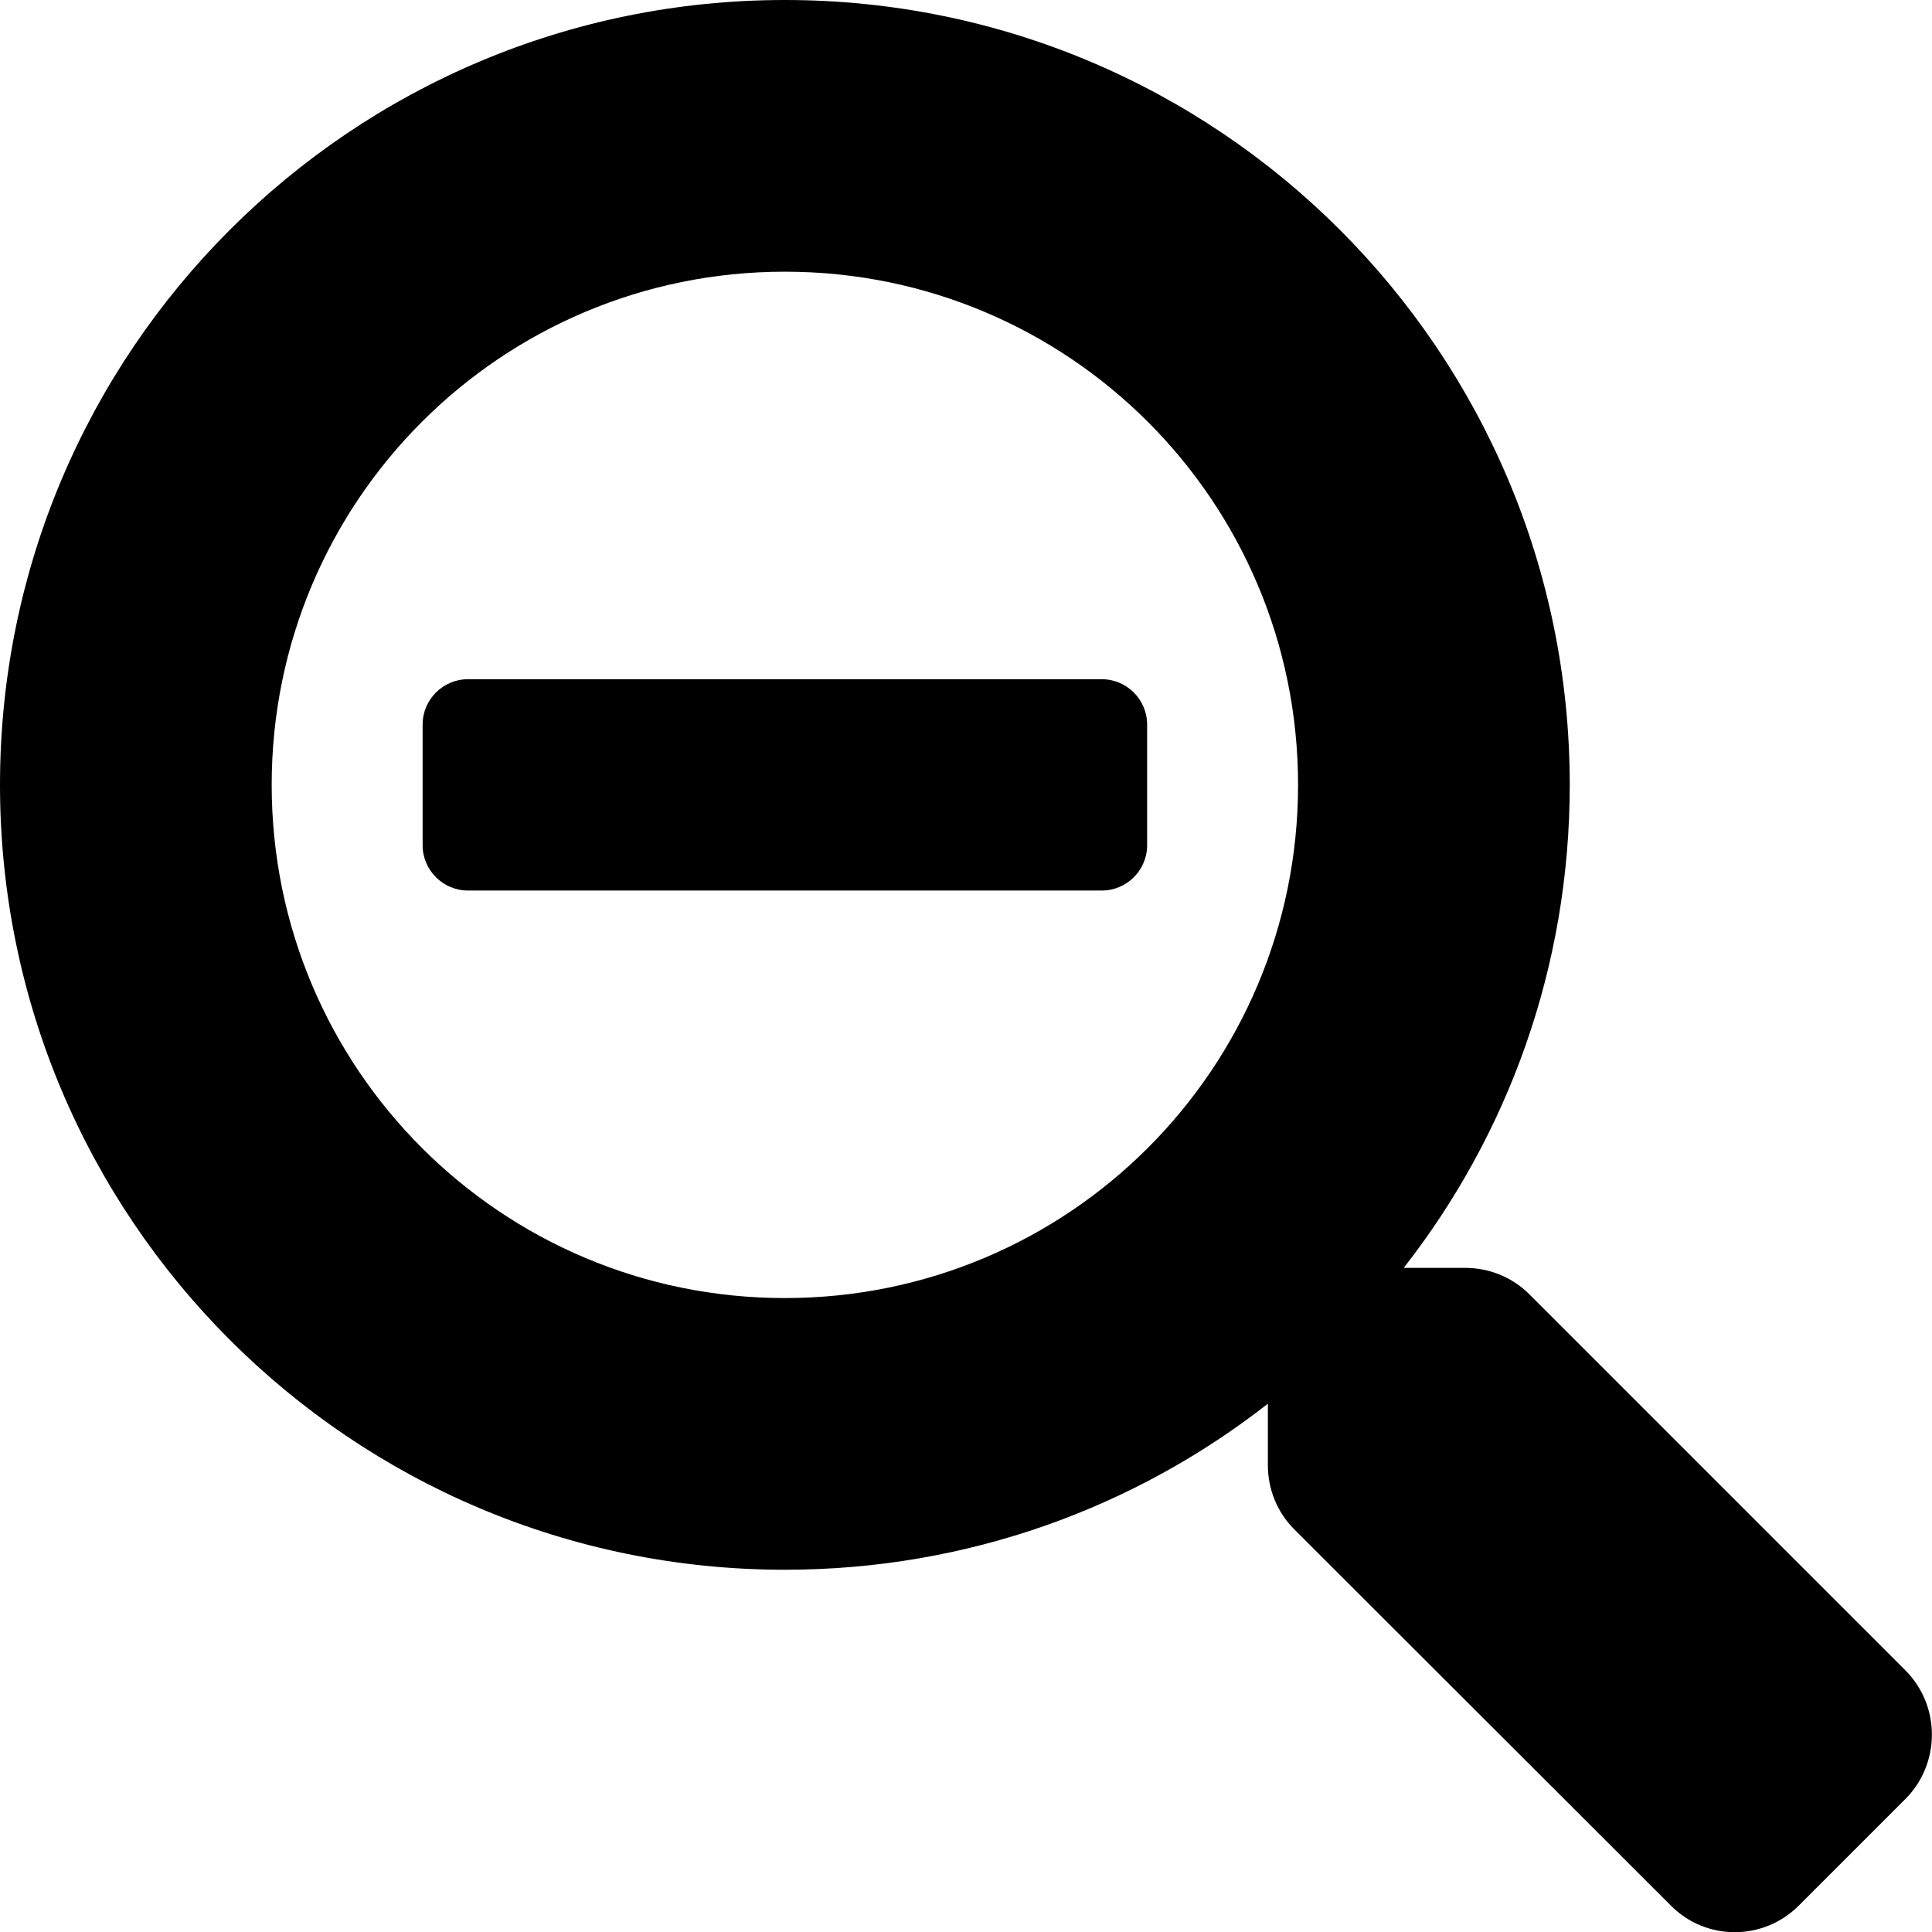
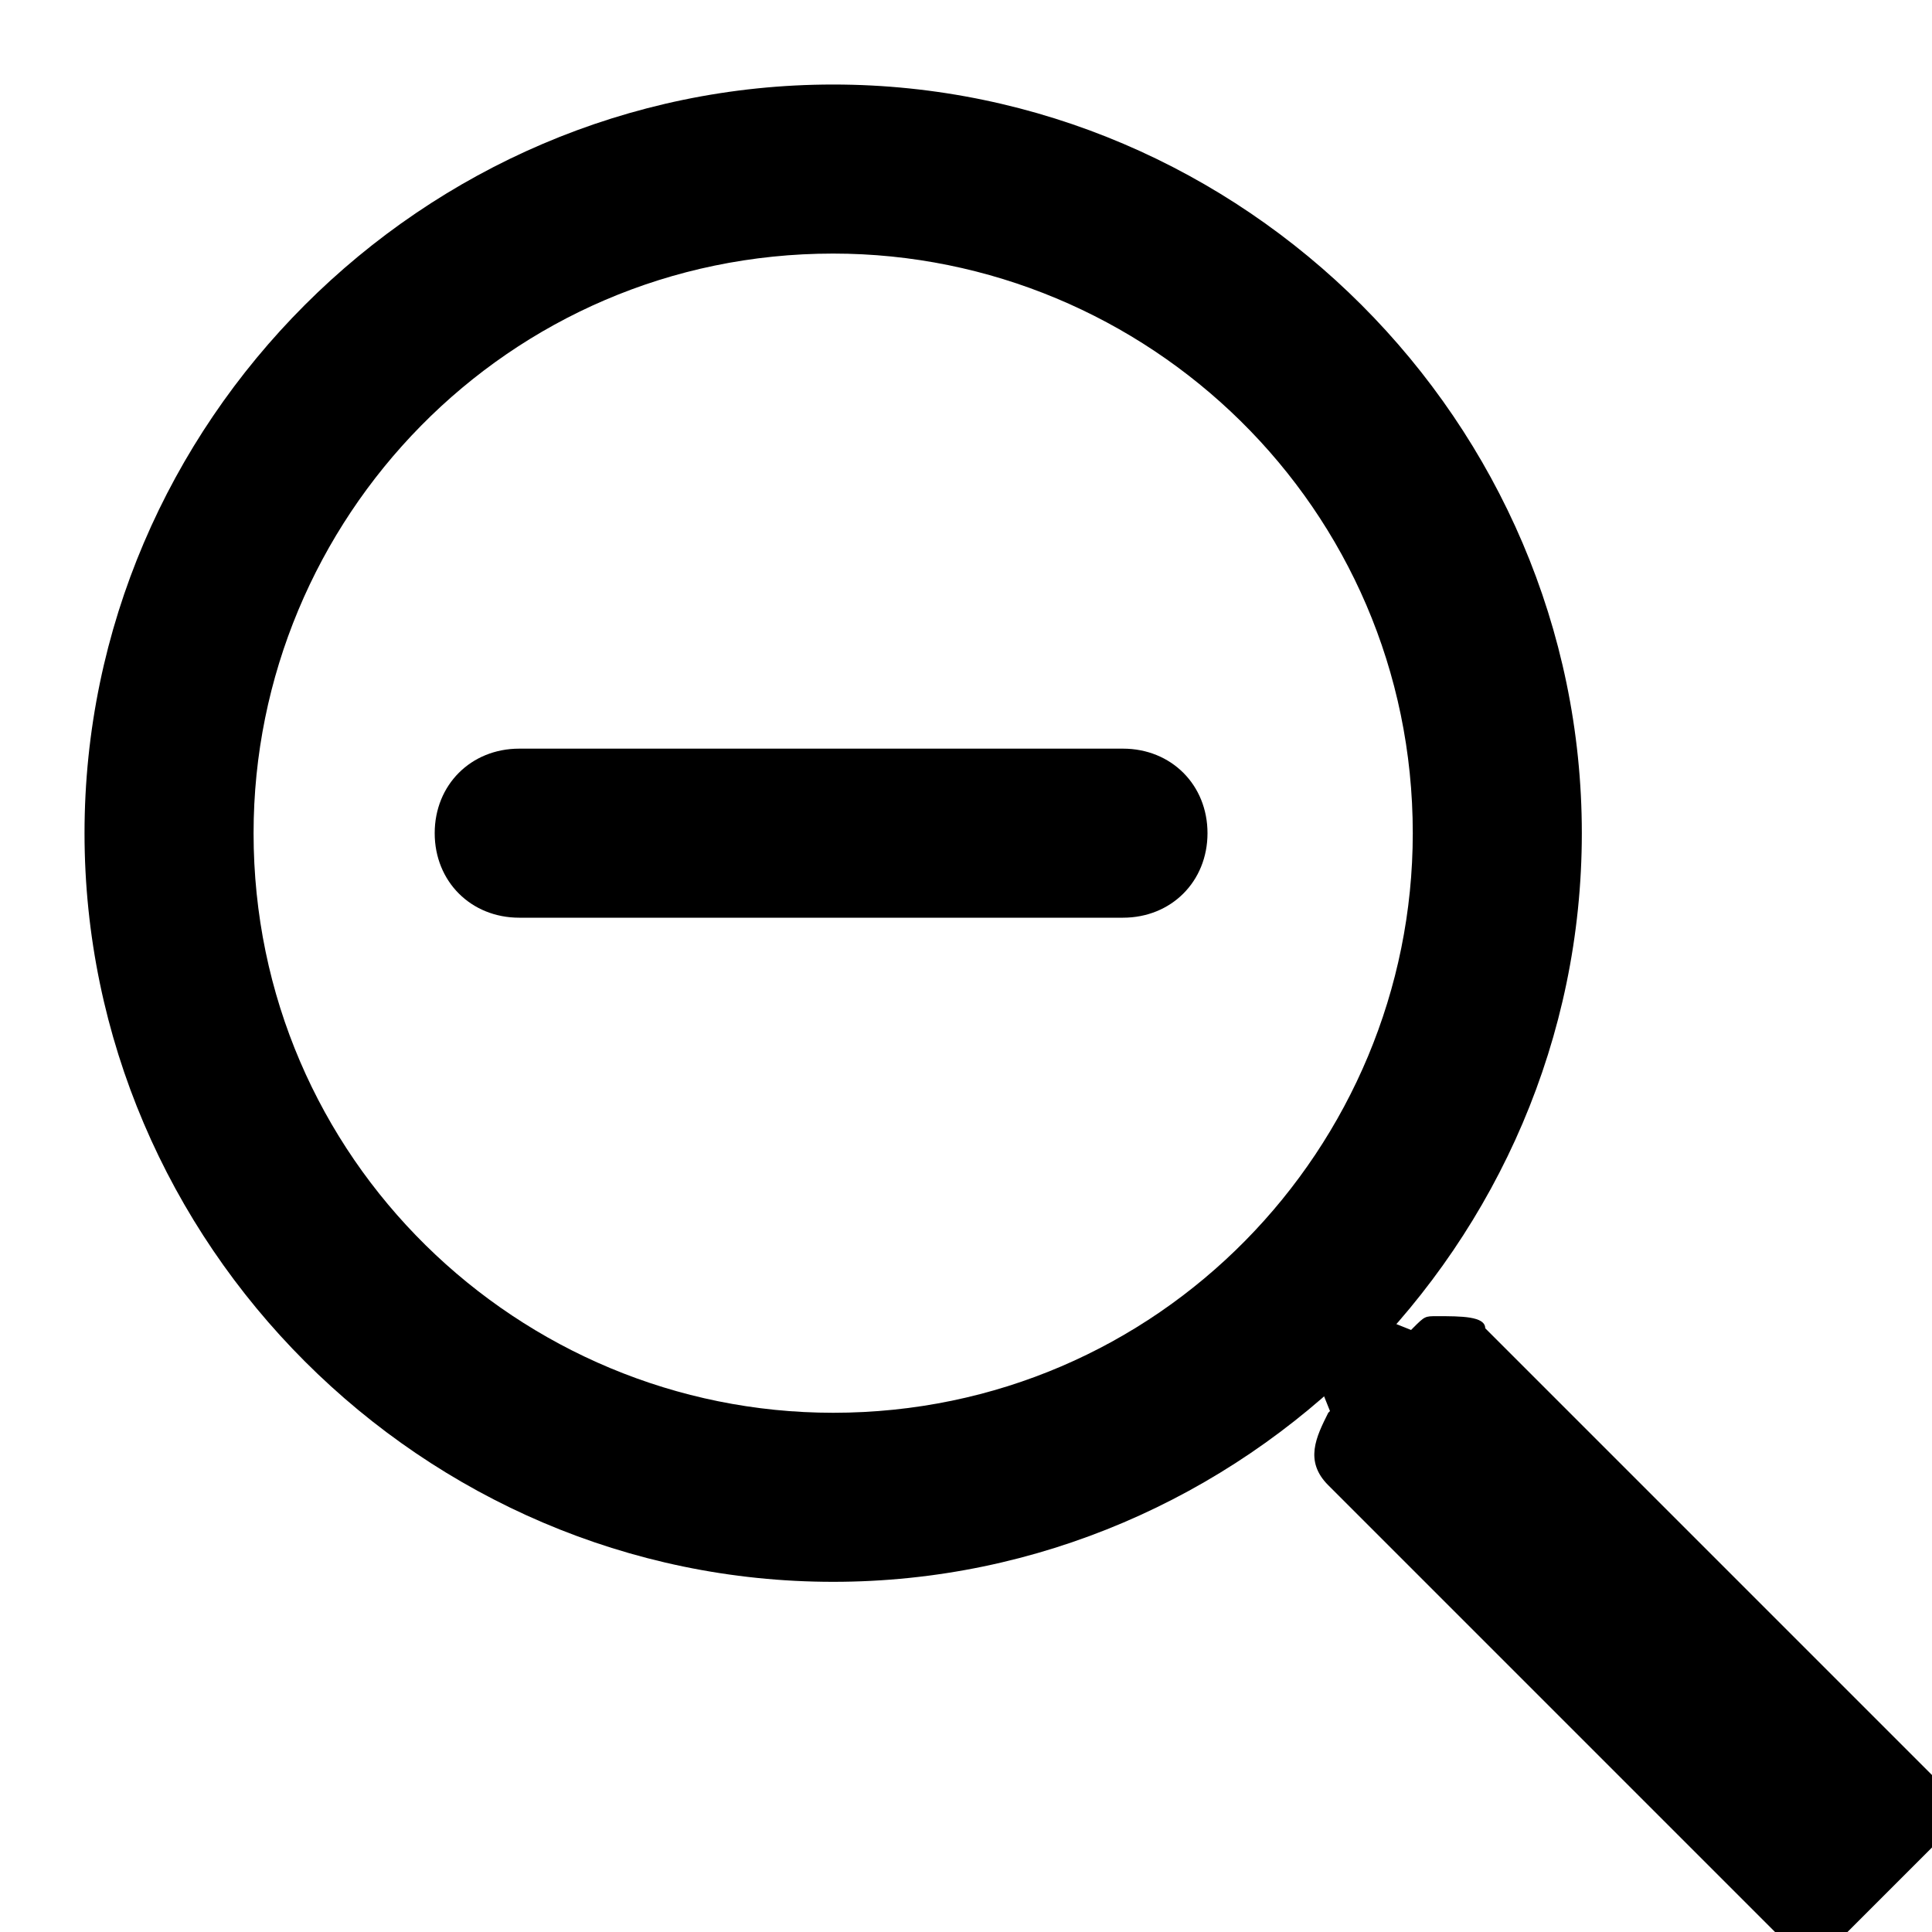
- <svg xmlns="http://www.w3.org/2000/svg" aria-hidden="true" focusable="false" data-prefix="fas" data-icon="search-minus" class="svg-inline--fa fa-search-minus fa-w-16" role="img" viewBox="0 0 512 512">
-   <path fill="currentColor" d="M304 192v32c0 6.6-5.4 12-12 12H124c-6.6 0-12-5.4-12-12v-32c0-6.6 5.4-12 12-12h168c6.6 0 12 5.4 12 12zm201 284.7L476.7 505c-9.4 9.4-24.6 9.4-33.9 0L343 405.3c-4.5-4.5-7-10.6-7-17V372c-35.3 27.6-79.7 44-128 44C93.1 416 0 322.9 0 208S93.1 0 208 0s208 93.1 208 208c0 48.3-16.4 92.7-44 128h16.3c6.4 0 12.5 2.5 17 7l99.7 99.7c9.3 9.4 9.3 24.6 0 34zM344 208c0-75.2-60.8-136-136-136S72 132.8 72 208s60.8 136 136 136 136-60.8 136-136z" />
+ <svg xmlns="http://www.w3.org/2000/svg" version="1.1" x="0px" y="0px" viewBox="0 0 16 16" style="enable-background:new 0 0 16 16;" xml:space="preserve">
+   <style type="text/css">
+ 	.st0{display:none;stroke:#000000;stroke-width:9;stroke-miterlimit:10;}
+ 	.st1{display:none;}
+ </style>
+   <g id="Layer_1">
+     <path d="M6.9,13.1c-3.4,0-6.2-2.8-6.2-6.2c0-3.4,2.8-6.2,6.2-6.2c3.4,0,6.2,2.8,6.2,6.2C13.1,10.3,10.3,13.1,6.9,13.1z M6.9,2.1   c-2.7,0-4.8,2.2-4.8,4.8c0,2.7,2.2,4.8,4.8,4.8c2.7,0,4.8-2.2,4.8-4.8C11.7,4.2,9.5,2.1,6.9,2.1z" />
+     <path class="st0" d="M0,18" />
+     <path d="M9.3,7.6h-5c-0.4,0-0.7-0.3-0.7-0.7v0c0-0.4,0.3-0.7,0.7-0.7h5c0.4,0,0.7,0.3,0.7,0.7v0C10,7.3,9.7,7.6,9.3,7.6z" />
+     <path d="M12.3,11l3.7,3.7c0.2,0.2,0.1,0.4,0,0.6L15.3,16c-0.2,0.2-0.4,0.2-0.6,0L11,12.3c-0.2-0.2-0.1-0.4,0-0.6l0.7-0.7   c0.1-0.1,0.1-0.1,0.2-0.1C12.1,10.9,12.3,10.9,12.3,11z" />
+     <polyline points="10.9,11.4 11.1,11.9 11.9,11.1 11.4,10.9  " />
+     <line x1="10.9" y1="11.4" x2="11.4" y2="10.9" />
+   </g>
+   <g id="Layer_2" class="st1">
+ </g>
</svg>
